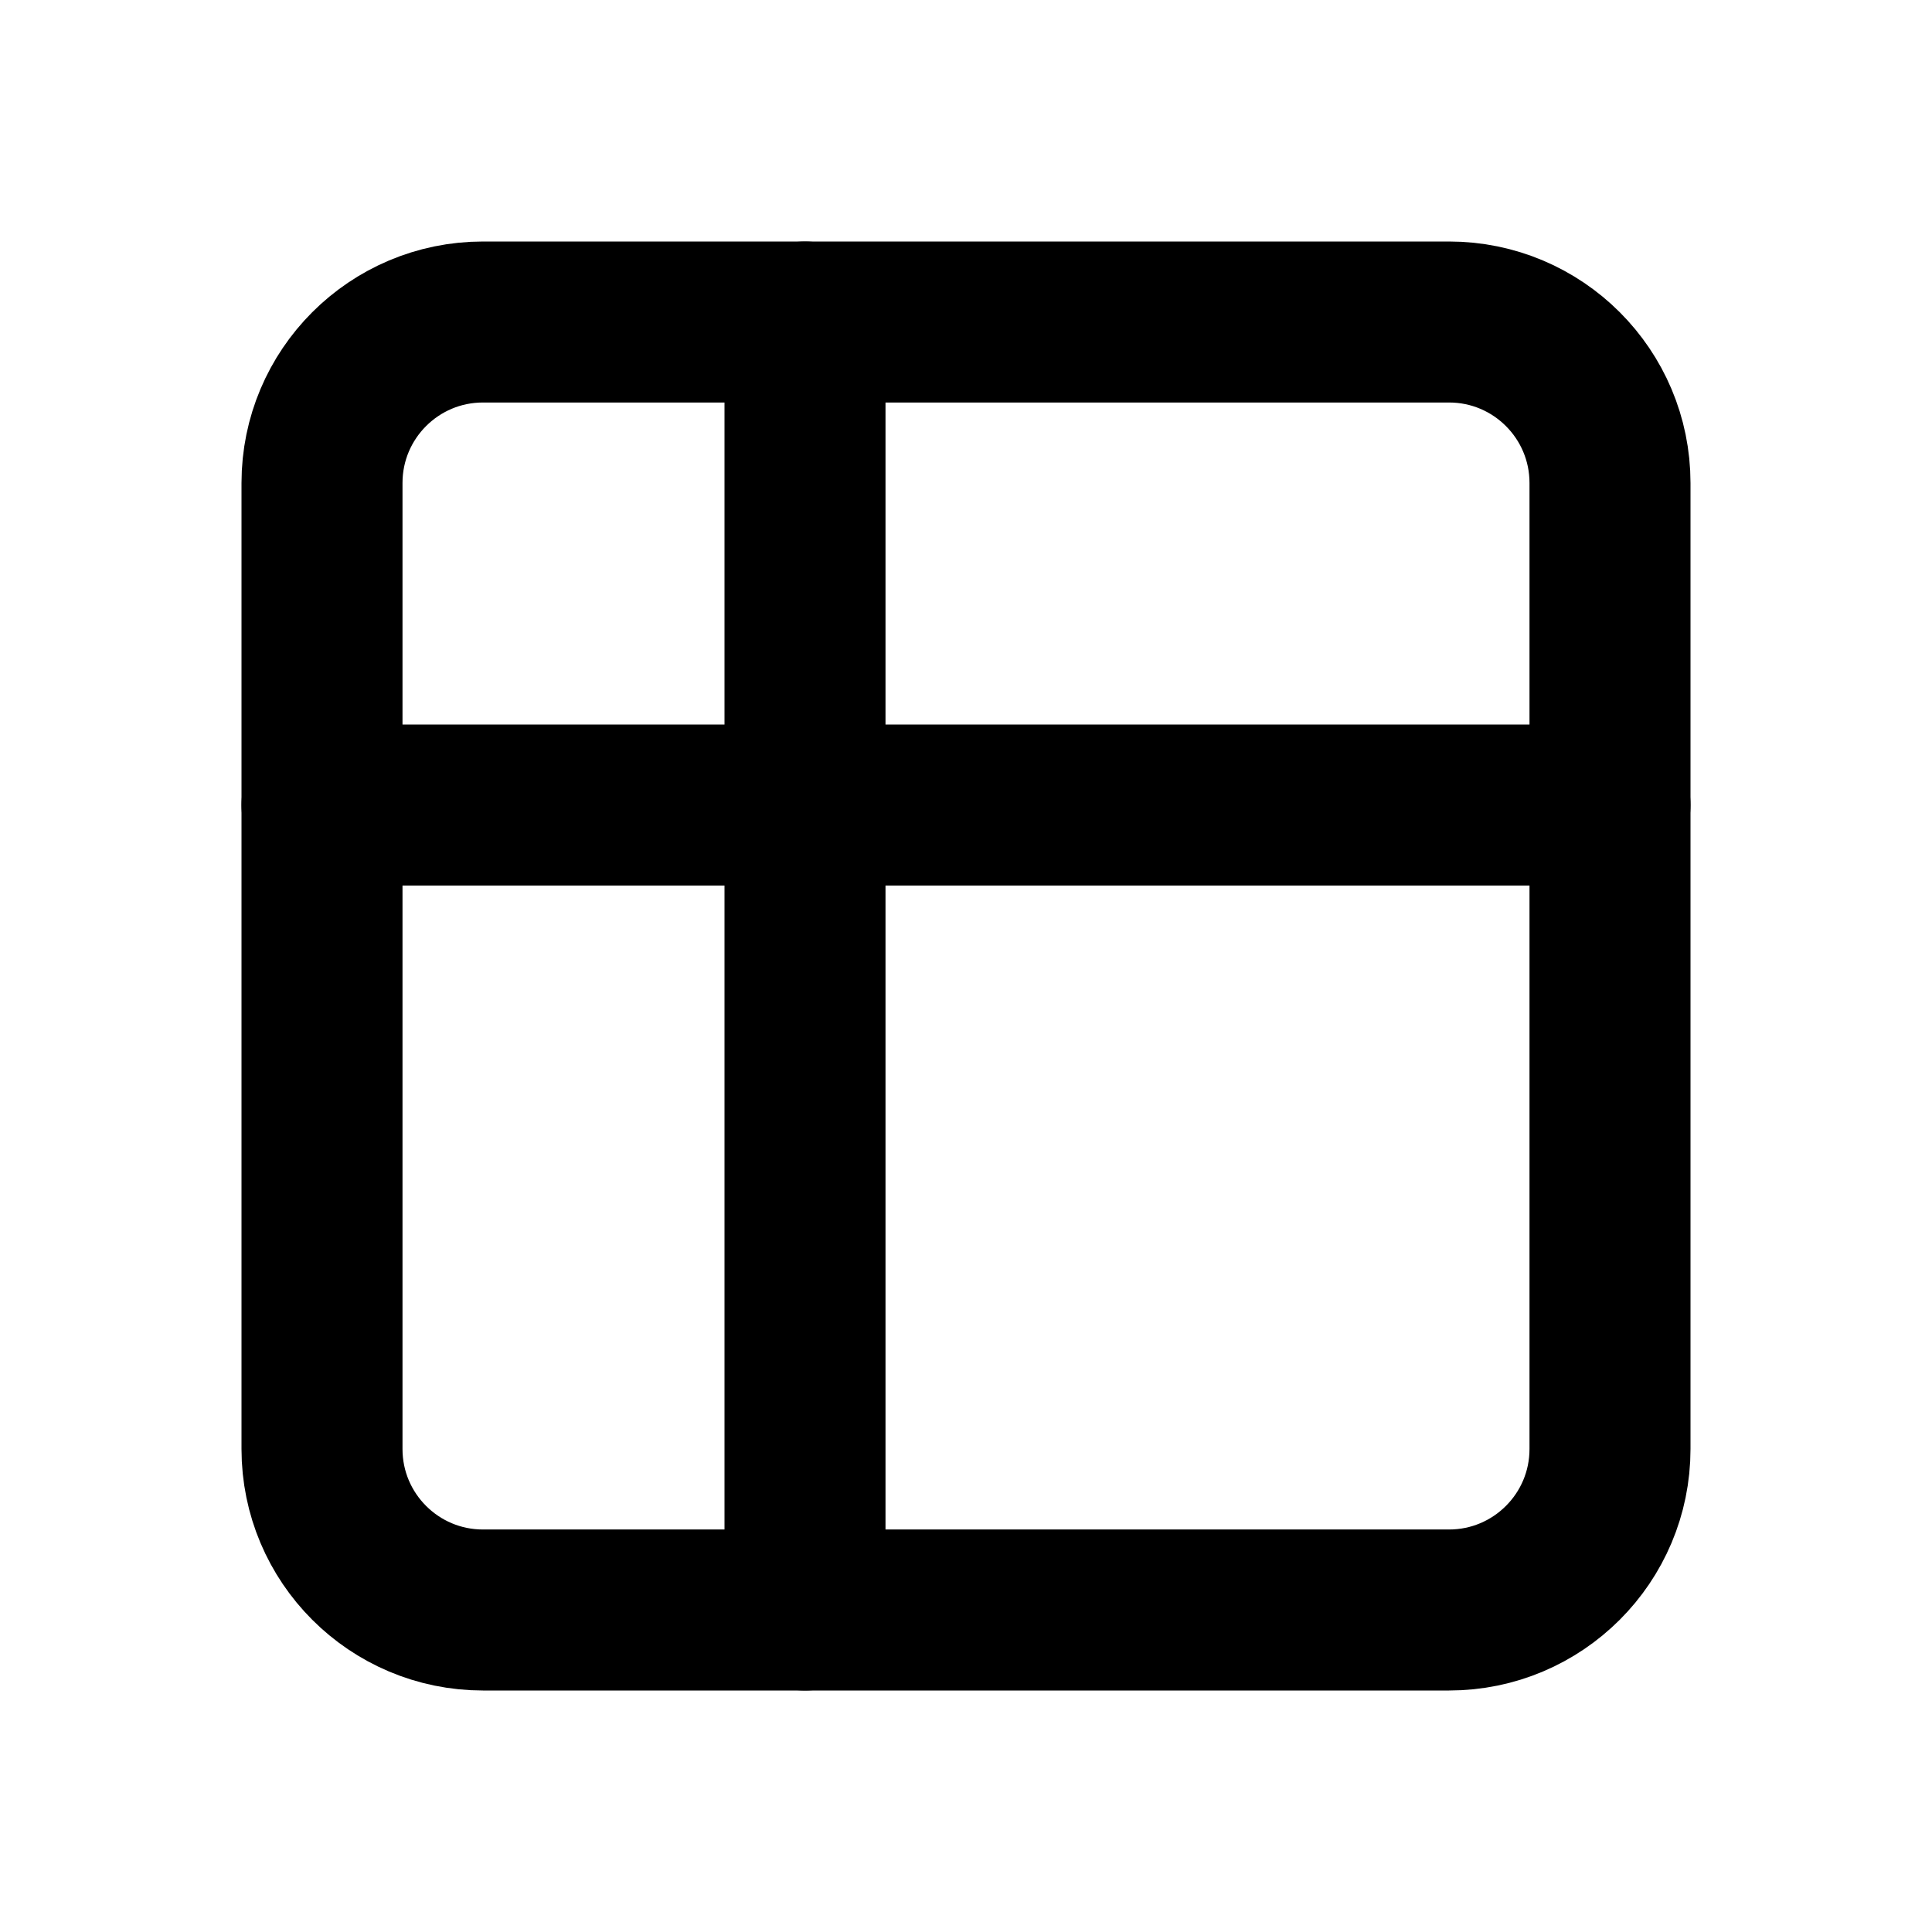
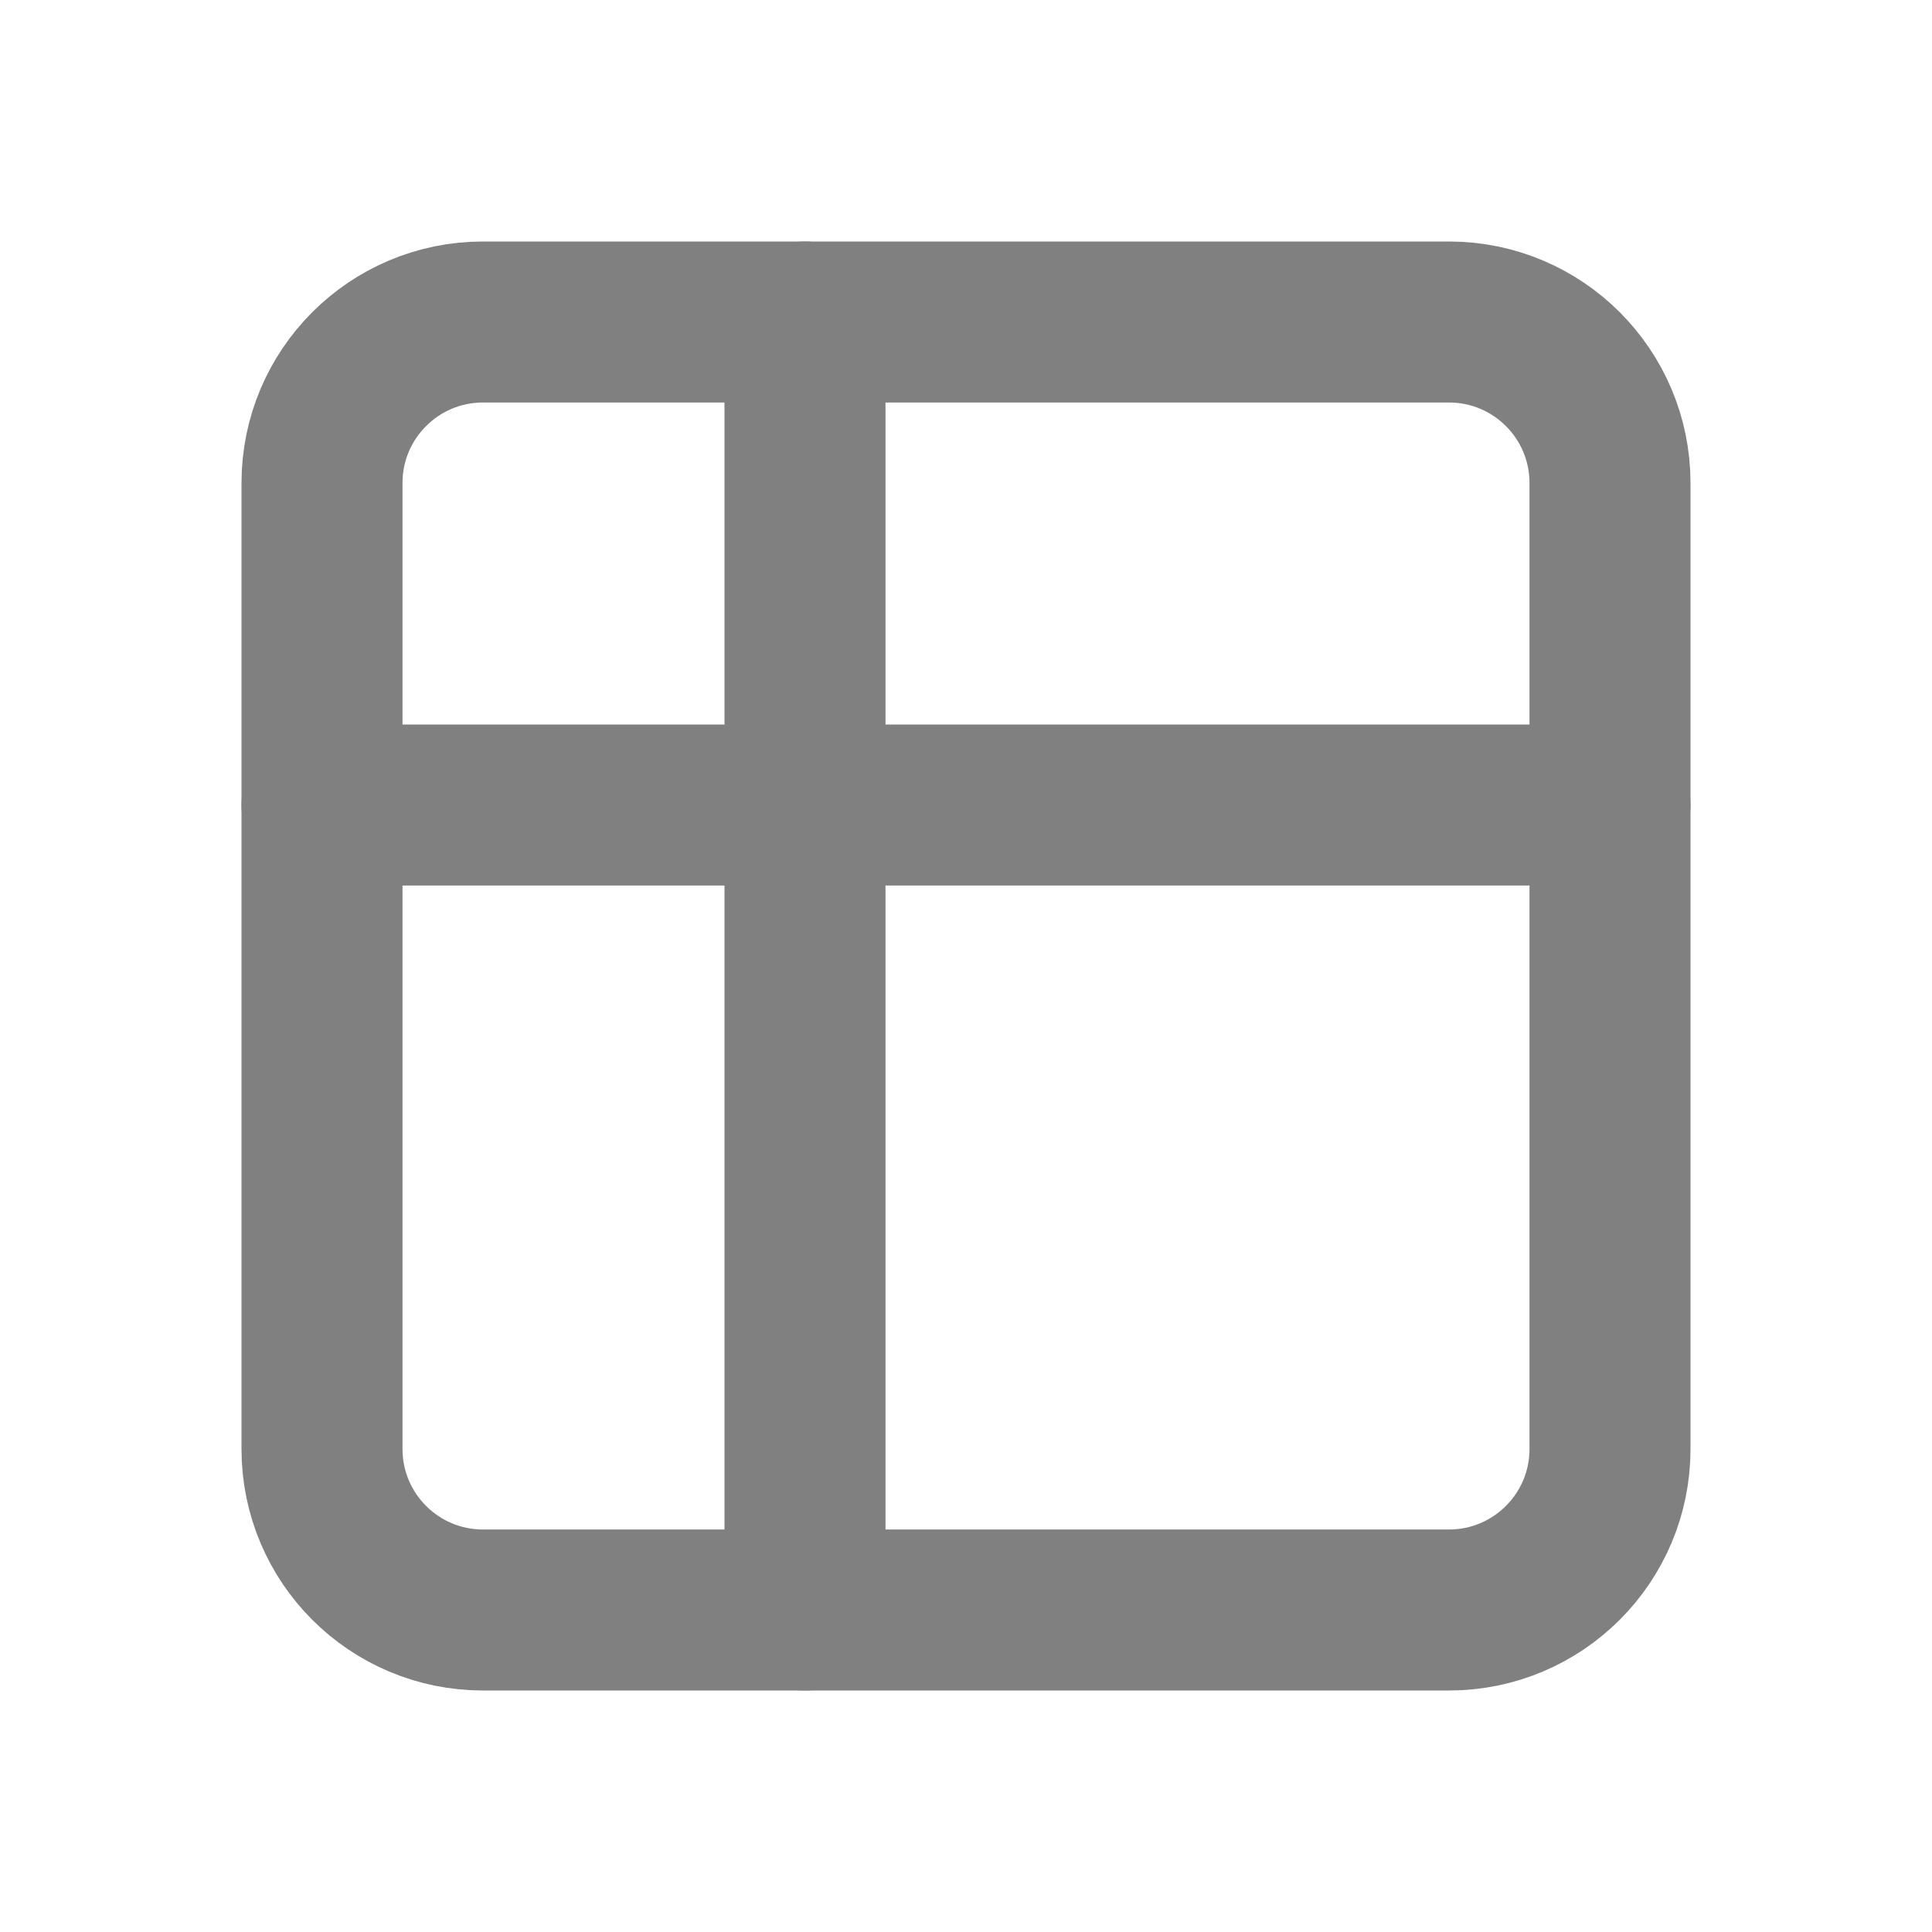
- <svg xmlns="http://www.w3.org/2000/svg" class="icon icon-tabler icon-tabler-table" width="24" height="24" viewBox="0 0 24 24" stroke-width="2" stroke="currentColor" fill="none" stroke-linecap="round" stroke-linejoin="round">
+ <svg xmlns="http://www.w3.org/2000/svg" class="icon icon-tabler icon-tabler-table" width="24" height="24" viewBox="0 0 24 24" stroke-width="2" stroke="gray" fill="none" stroke-linecap="round" stroke-linejoin="round">
  <path stroke="none" d="M0 0h24v24H0z" fill="none" />
  <rect x="4" y="4" width="16" height="16" rx="2" />
  <line x1="4" y1="10" x2="20" y2="10" />
  <line x1="10" y1="4" x2="10" y2="20" />
</svg>
